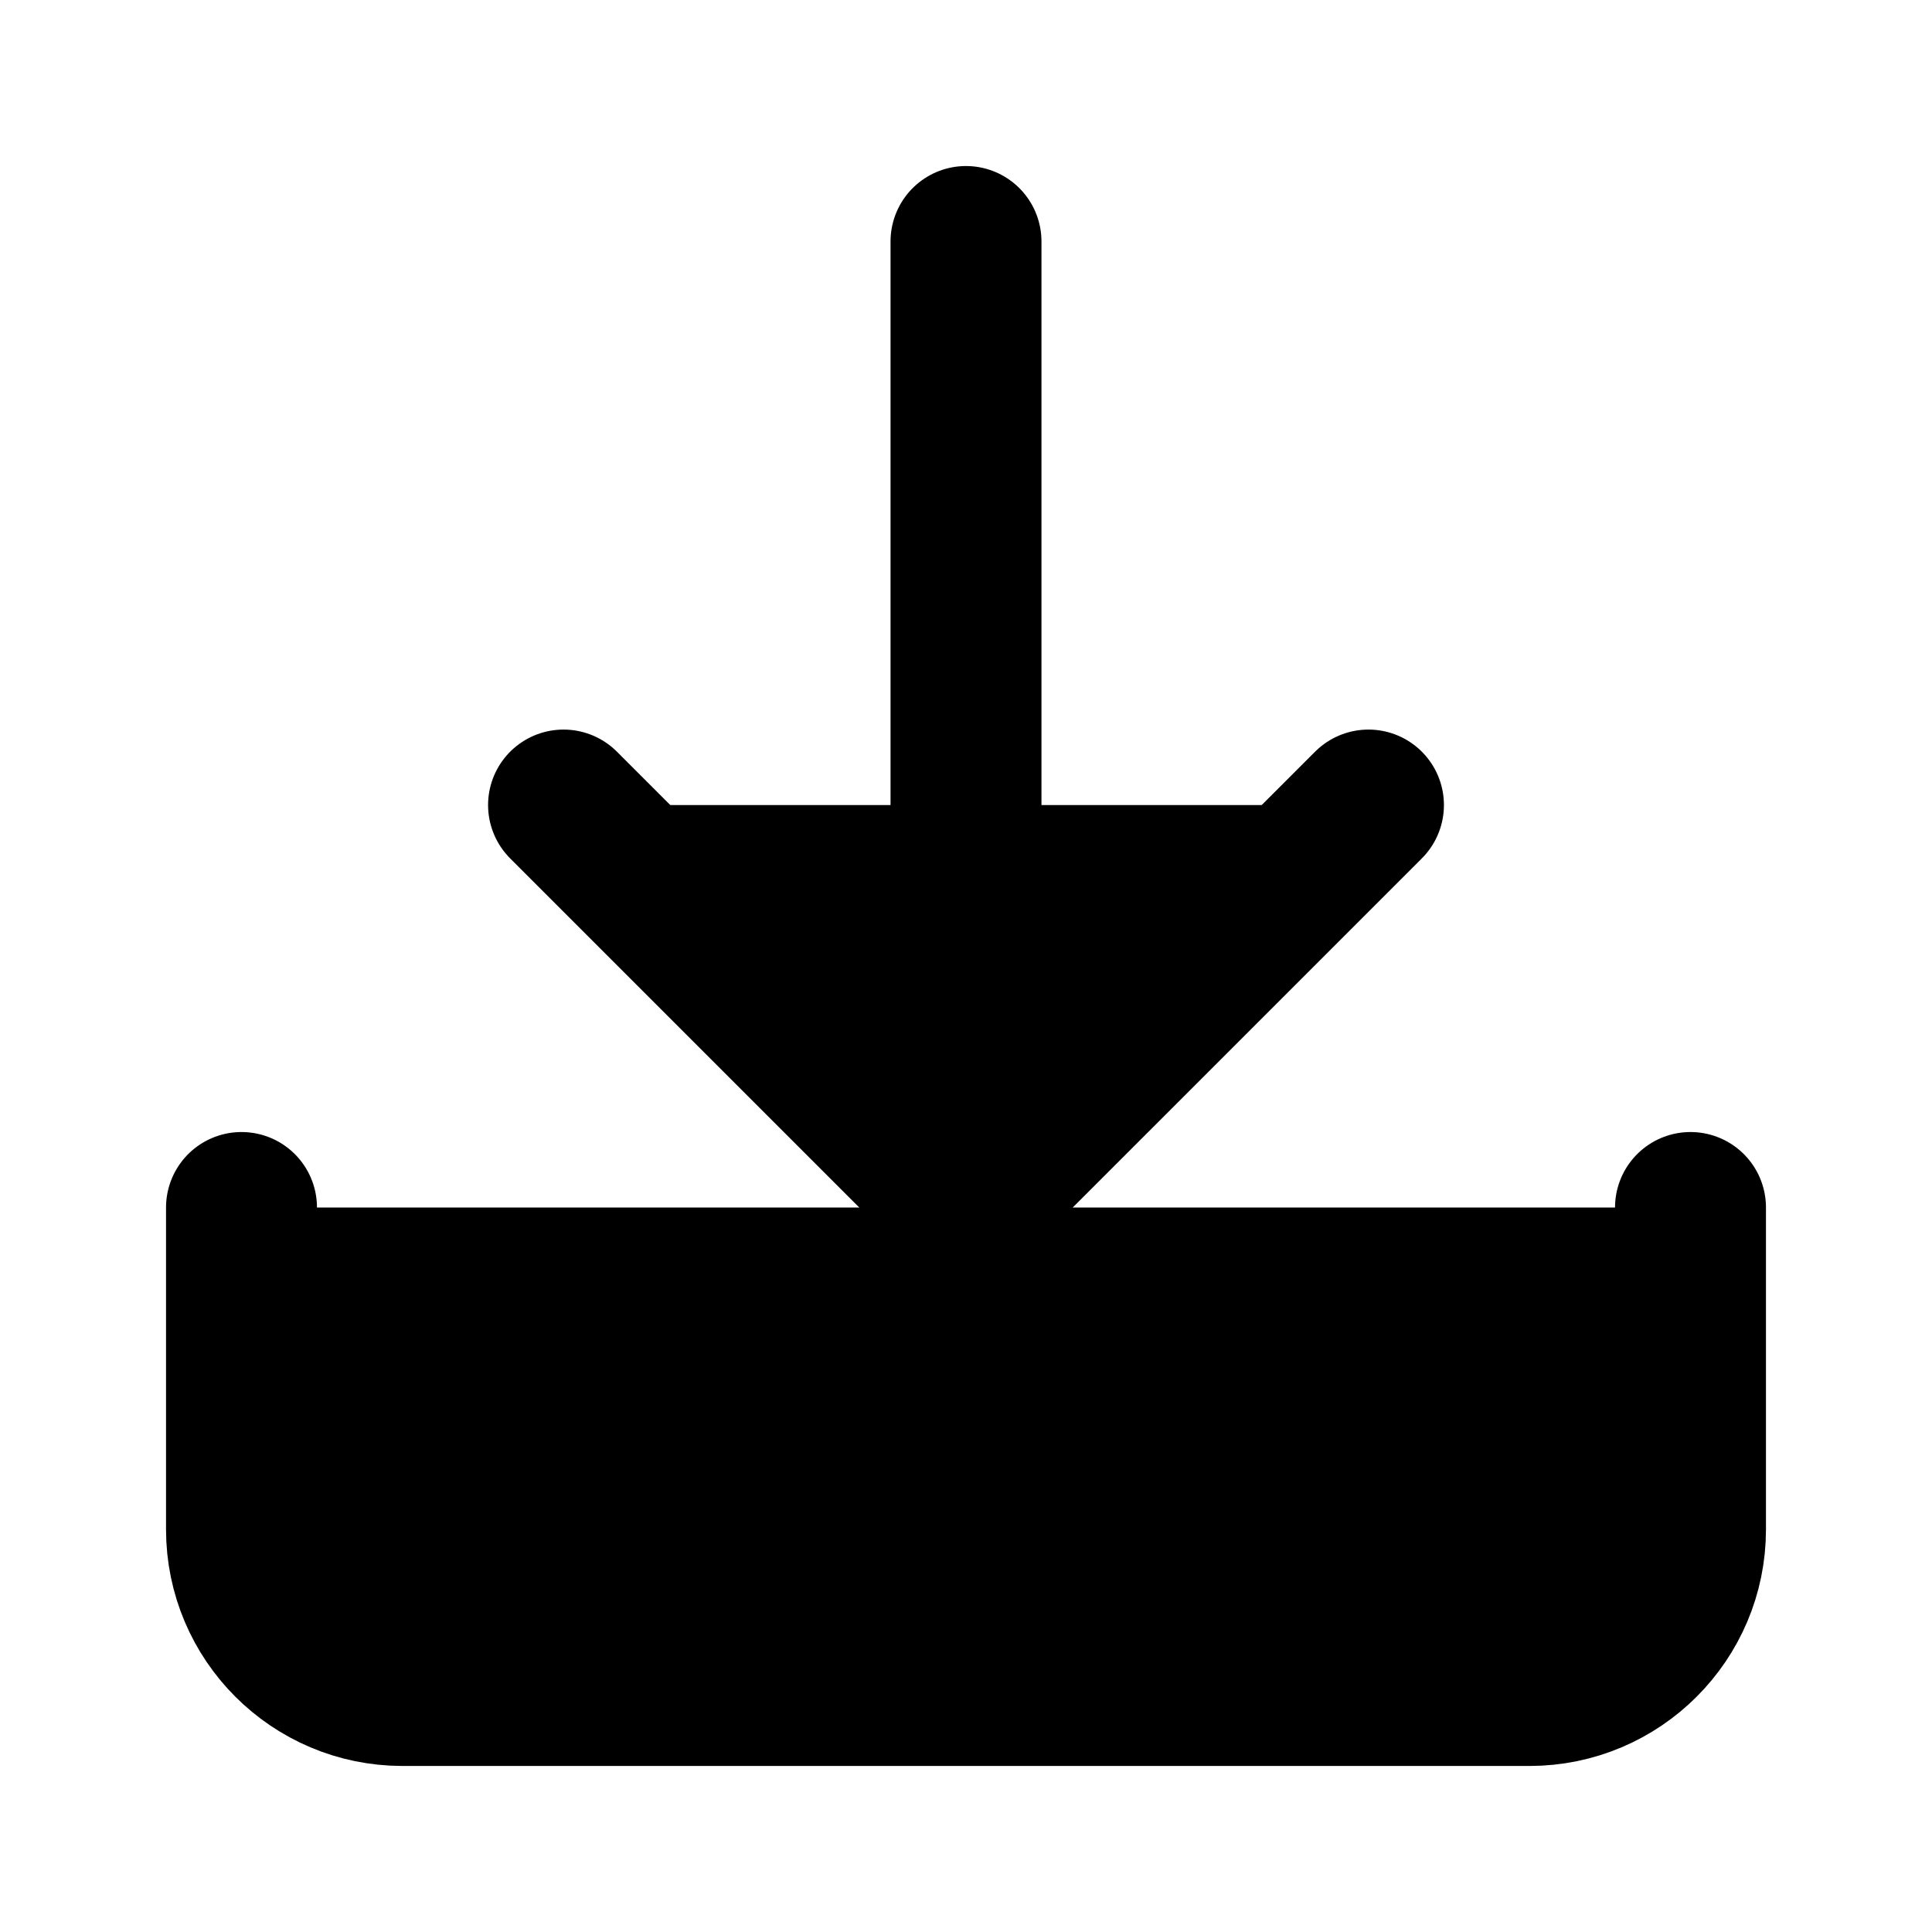
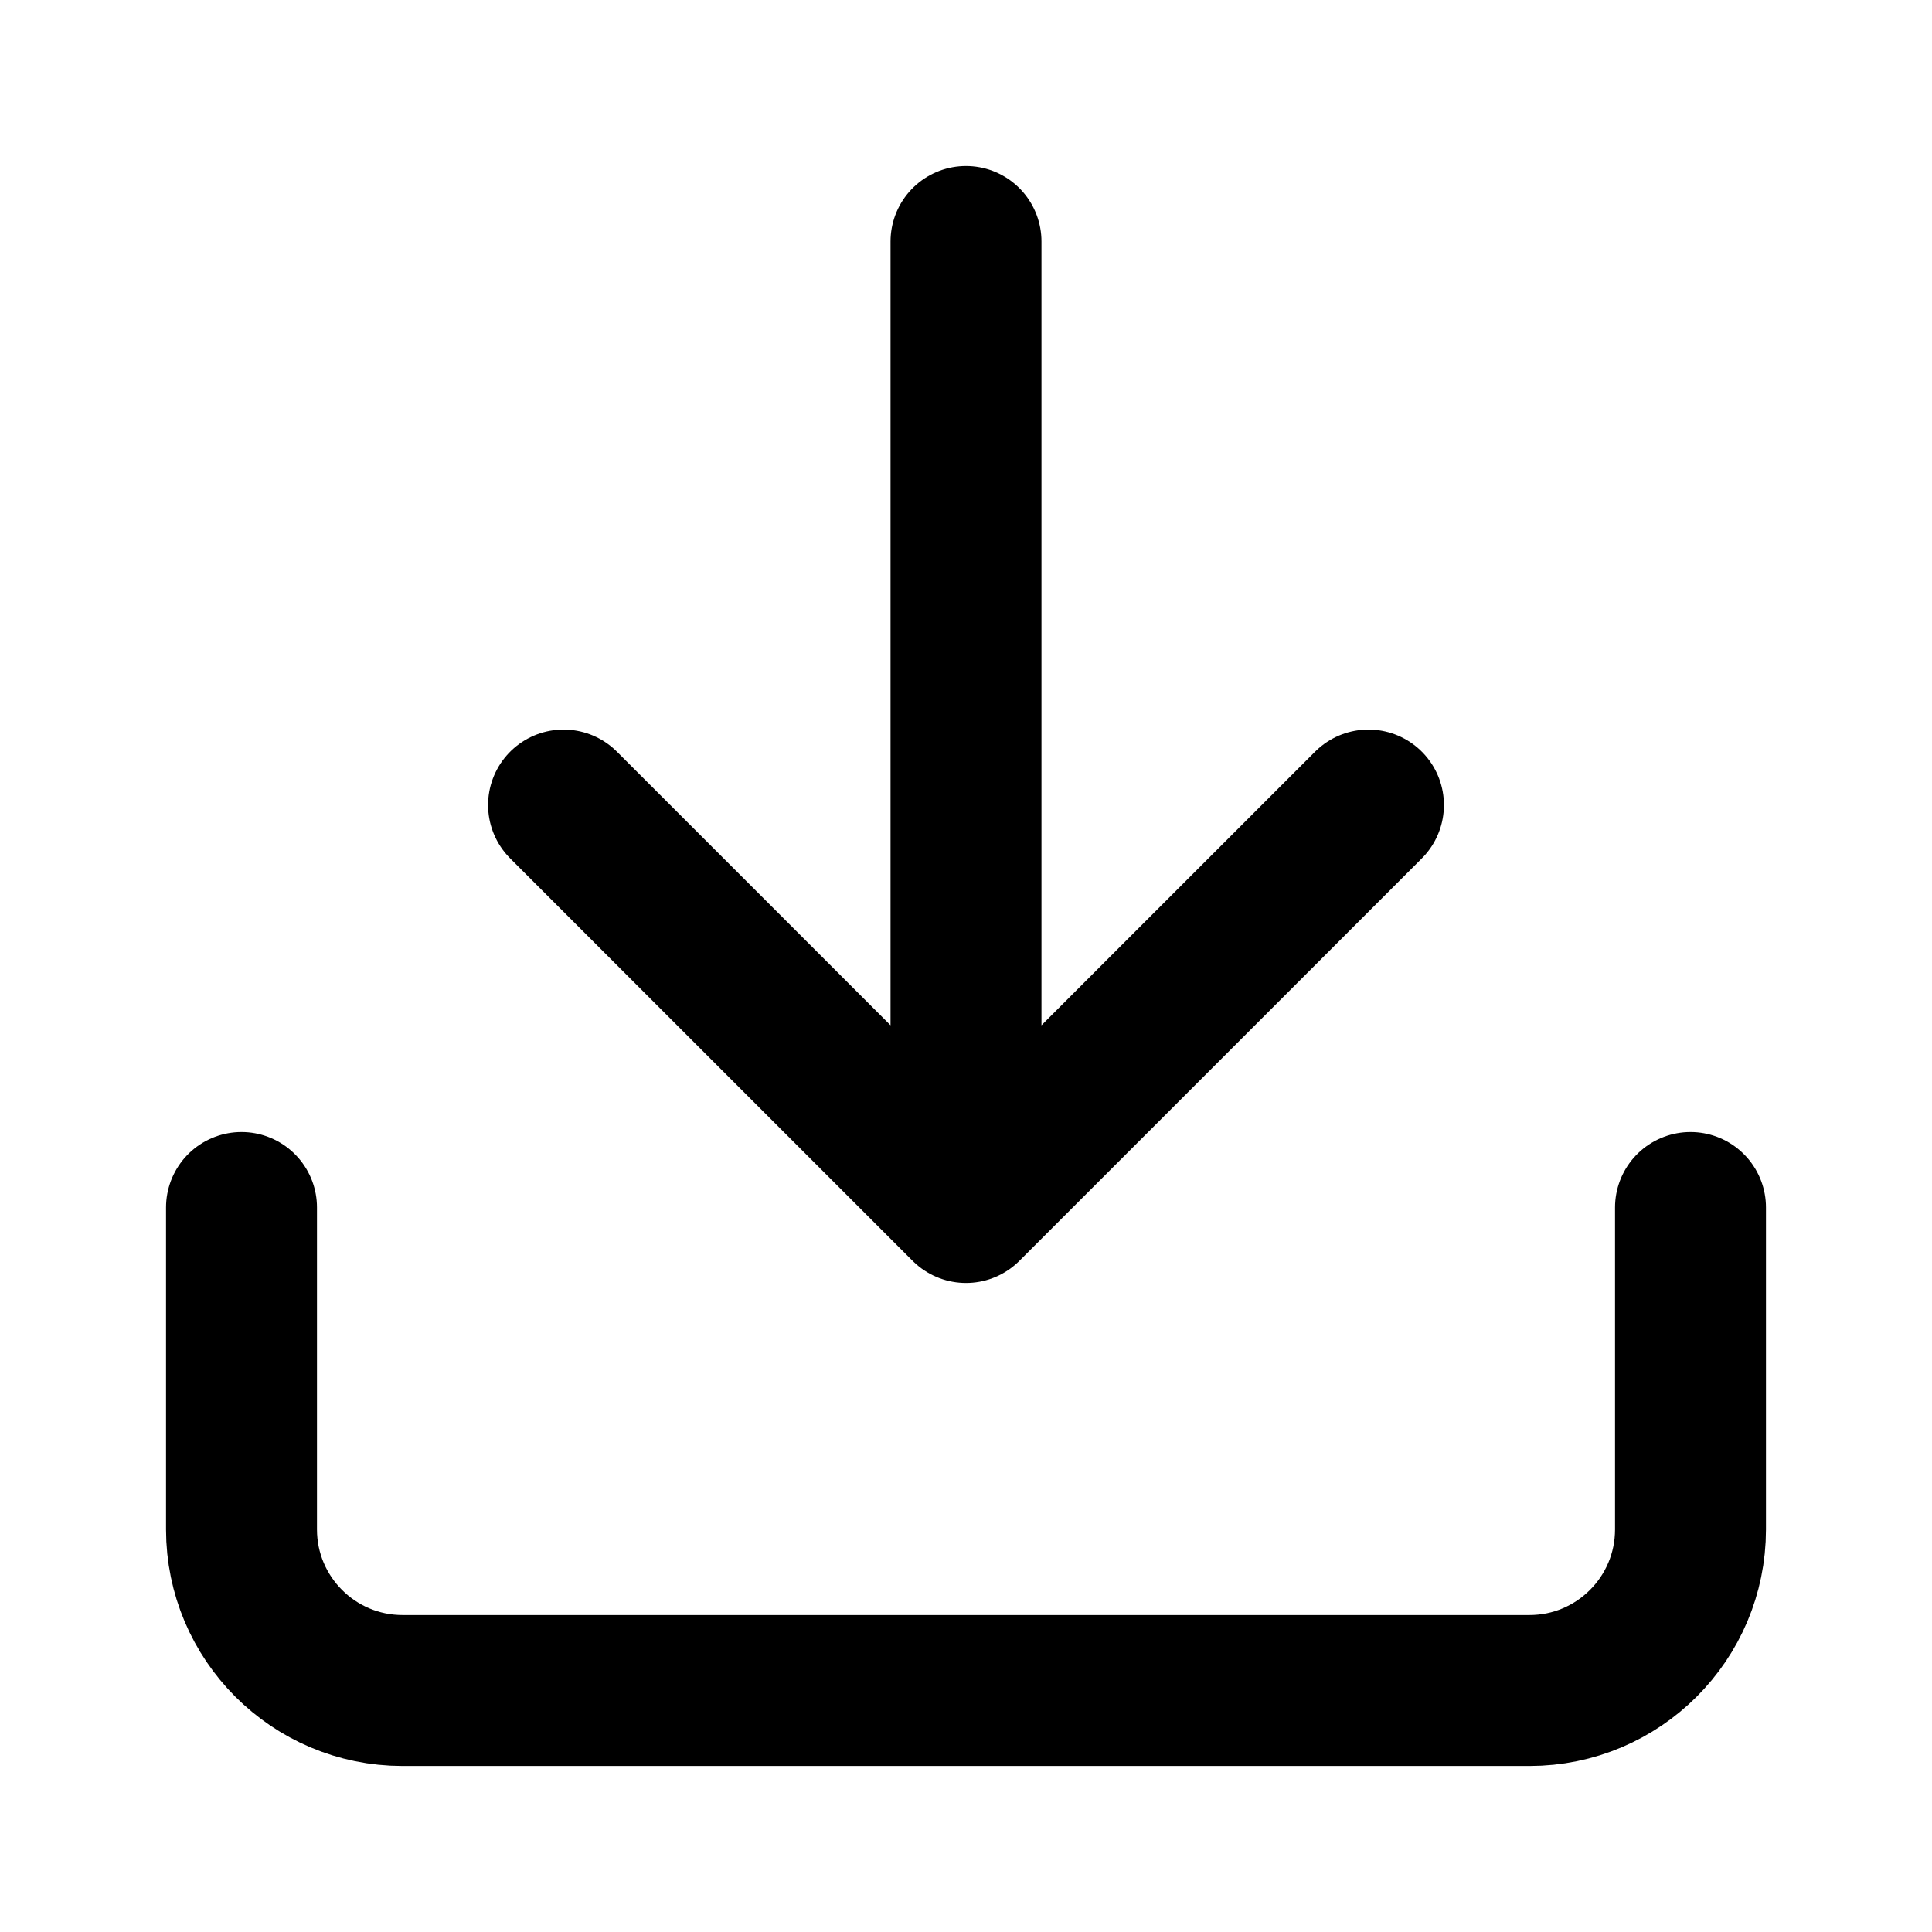
<svg xmlns="http://www.w3.org/2000/svg" width="16" height="16" viewBox="0 0 16 16">
-   <path stroke="currentColor" stroke-linecap="round" stroke-linejoin="round" stroke-width="1.25" d="M14 10v2.667A1.334 1.334 0 0112.667 14H3.333A1.334 1.334 0 012 12.667V10M4.667 6.667L8 10l3.333-3.333M8 10V2" />
+   <path fill="none" stroke="currentColor" stroke-linecap="round" stroke-linejoin="round" stroke-width="1.25" d="M14 10v2.667A1.334 1.334 0 0112.667 14H3.333A1.334 1.334 0 012 12.667V10M4.667 6.667L8 10l3.333-3.333M8 10V2" />
</svg>
